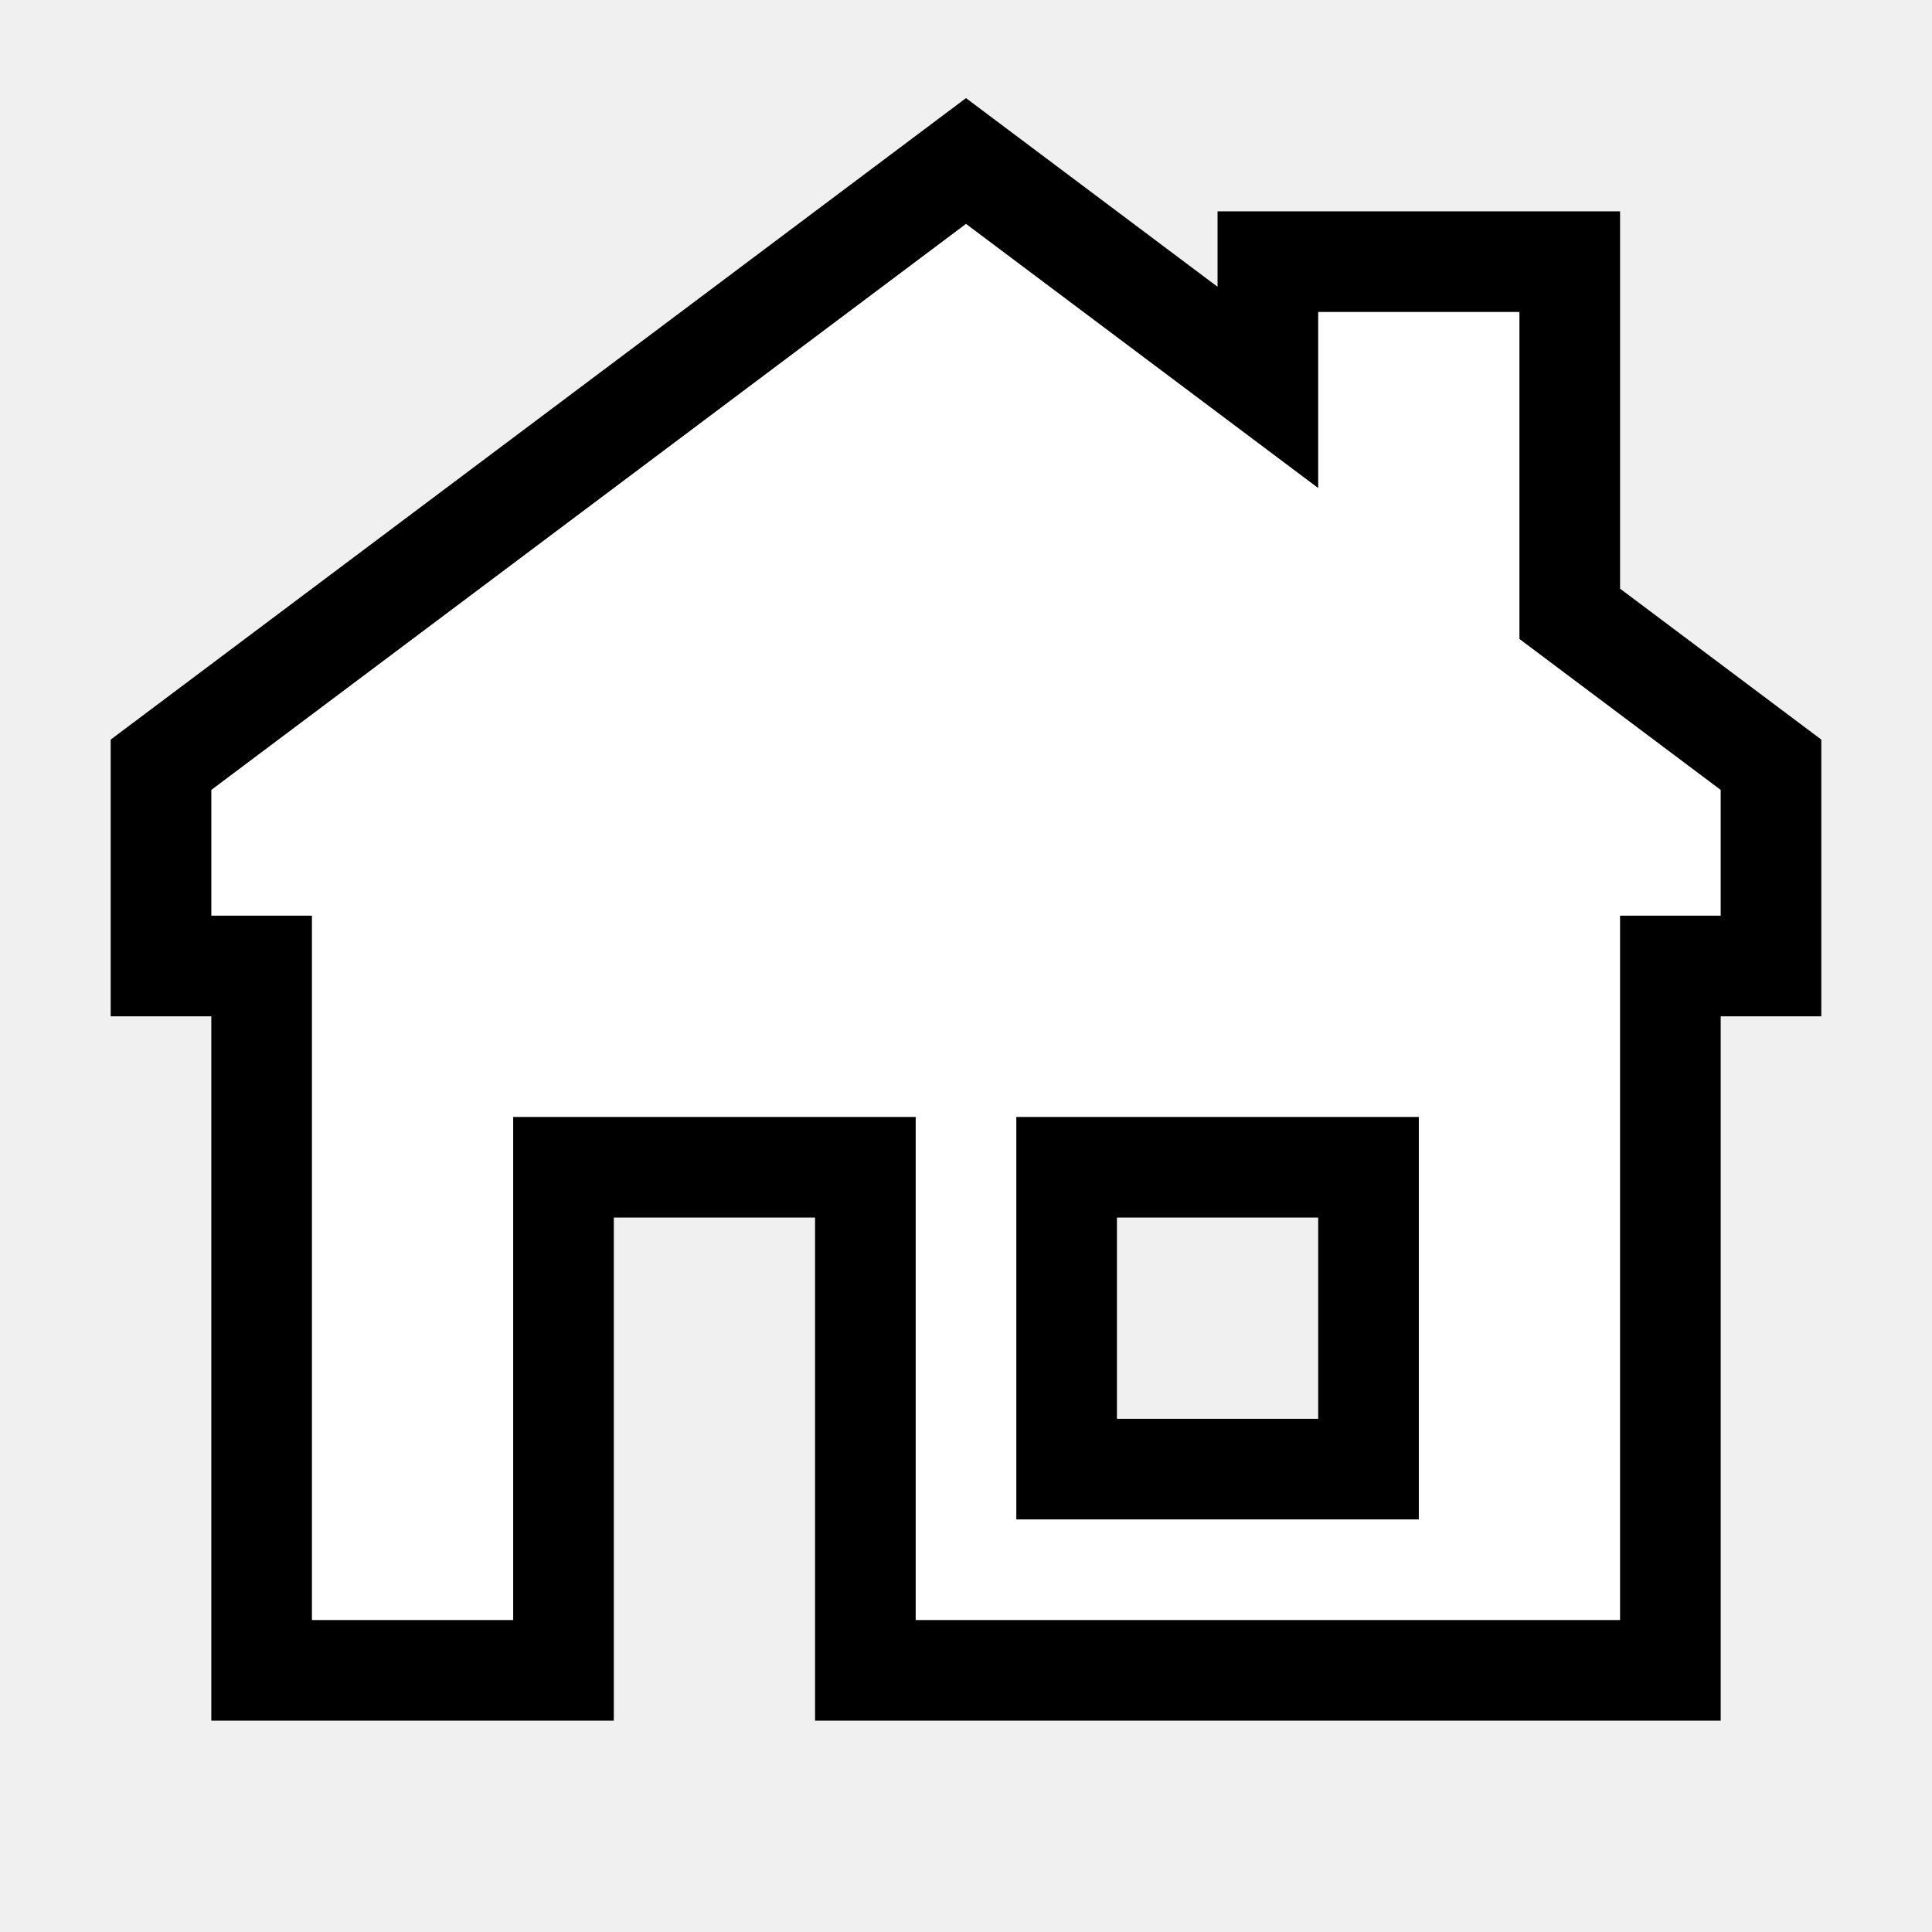
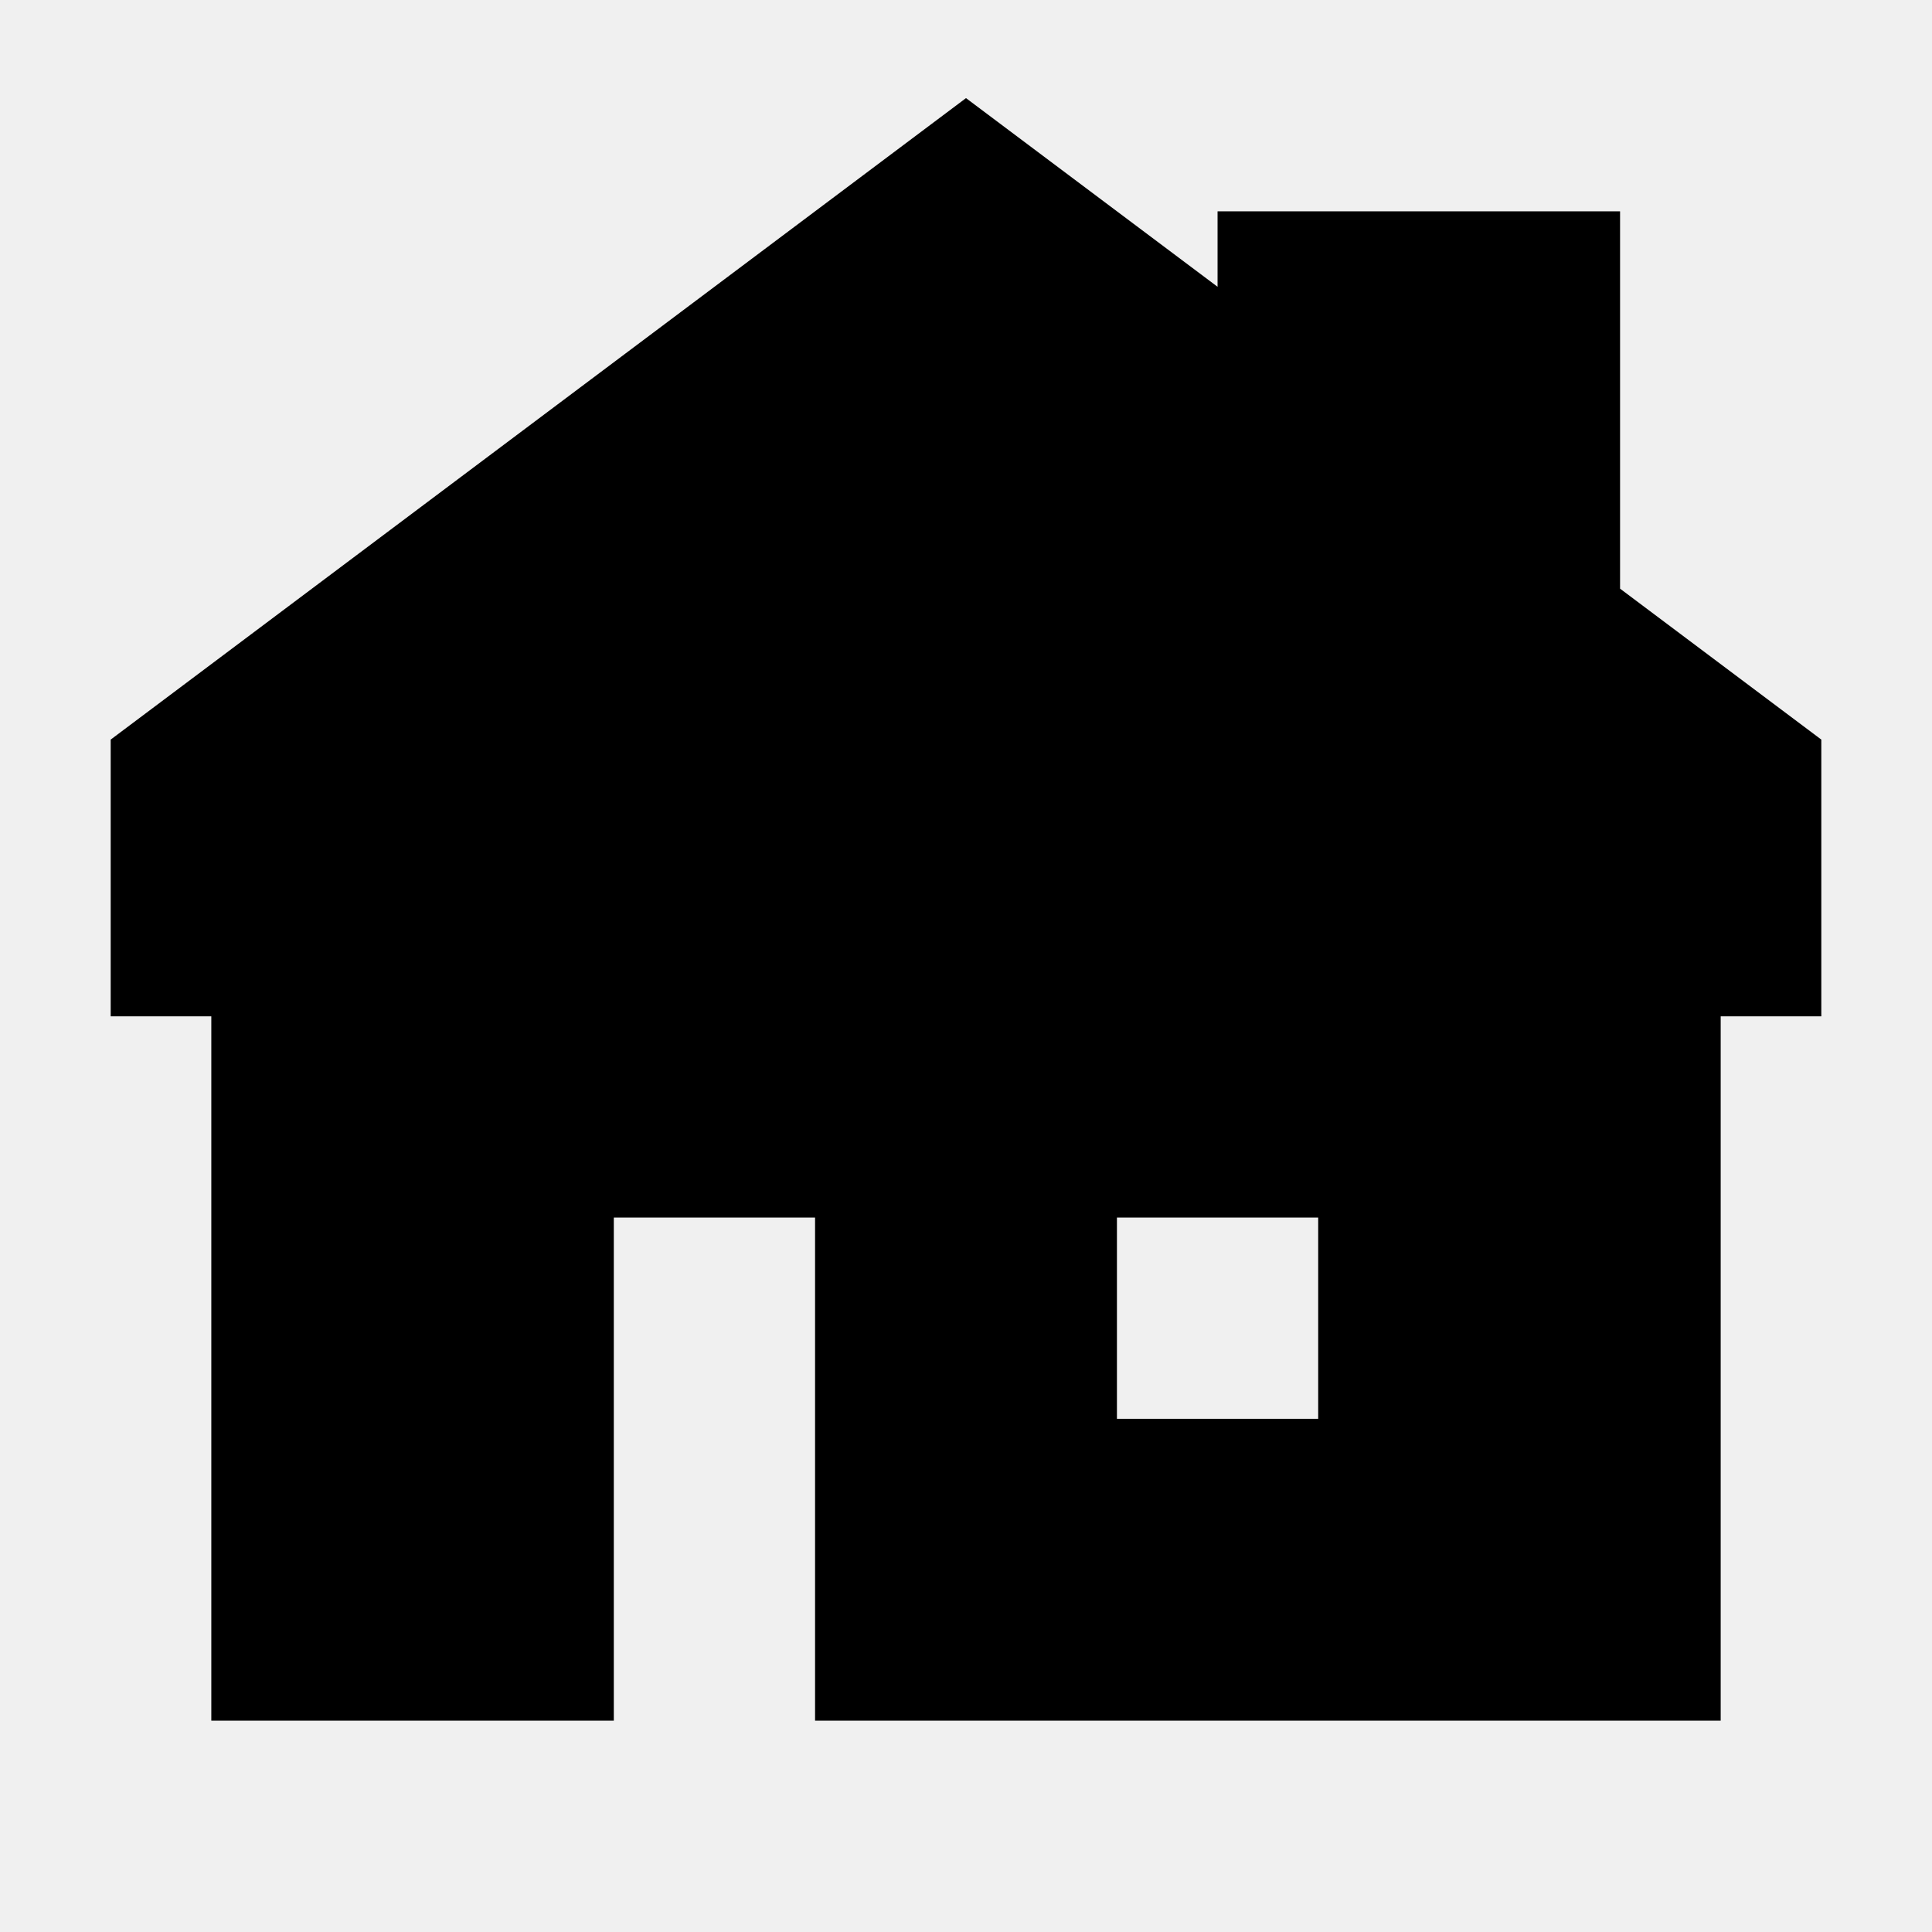
<svg xmlns="http://www.w3.org/2000/svg" width="800px" height="800px" viewBox="-1.6 -1.6 19.20 19.20" fill="none" stroke="#000000">
  <g id="SVGRepo_bgCarrier" stroke-width="0" />
  <g id="SVGRepo_tracerCarrier" stroke-linecap="round" stroke-linejoin="round" />
  <g id="SVGRepo_iconCarrier">
-     <path fill-rule="evenodd" clip-rule="evenodd" d="M8 0L0 6V8H1V15H4V10H7V15H15V8H16V6L14 4.5V1H11V2.25L8 0ZM9 10H12V13H9V10Z" fill="#ffffff" />
+     <path fill-rule="evenodd" clip-rule="evenodd" d="M8 0L0 6V8H1V15H4V10H7V15H15V8H16V6L14 4.5V1H11V2.25L8 0ZM9 10H12V13H9V10Z" fill="#000000" />
  </g>
</svg>
